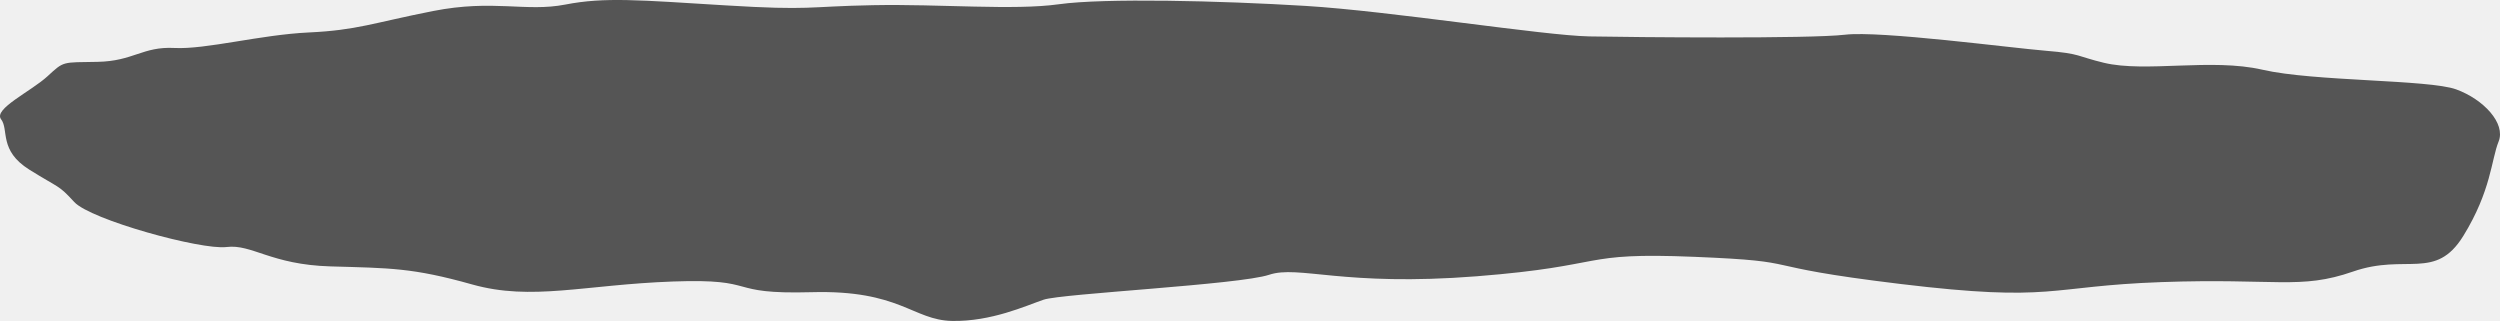
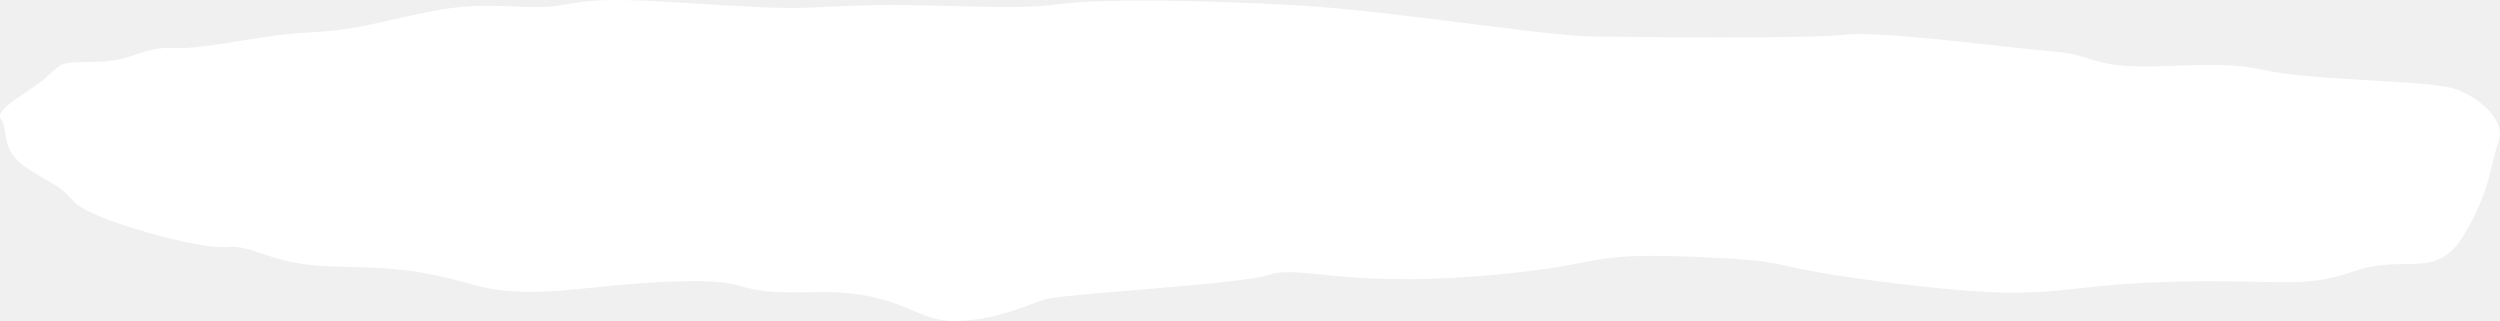
<svg xmlns="http://www.w3.org/2000/svg" width="273.934mm" height="35.168mm" viewBox="0 0 273.934 35.168" version="1.1" id="svg1" xml:space="preserve">
  <defs id="defs1" />
  <g id="layer1" transform="translate(22.92331,-146.8496)">
-     <path style="fill:#555555;stroke-width:0.9;stroke-linecap:round;stroke-linejoin:round" d="m 207.613,153.731 c -2.982,-0.716 -2.485,-1.003 -6.329,-1.316 -3.845,-0.313 -18.205,-2.22 -22.045,-1.762 -3.84,0.458 -23.008,0.28 -28.014,0.186 -5.006,-0.094 -21.763,-2.772 -31.1,-3.343 -9.337,-0.571 -22.072,-0.872 -27.022,-0.181 -4.95,0.692 -12.983,-0.041 -20.372,0.102 -7.389,0.143 -6.669,0.598 -16.144,0.021 -9.475,-0.577 -13.242,-0.931 -17.565,-0.089 -4.323,0.842 -7.881,-0.594 -14.49,0.709 -6.608,1.303 -8.306,2.099 -13.627,2.349 -5.321,0.25 -11.258,1.879 -14.728,1.699 -3.471,-0.18 -4.495,1.451 -8.413,1.52 -3.918,0.069 -3.65,-0.102 -5.475,1.574 -1.826,1.675 -5.967,3.588 -5.093,4.718 0.875,1.131 -0.27,3.417 3.091,5.518 3.361,2.101 3.15,1.614 4.928,3.551 1.778,1.937 13.897,5.278 16.68,4.93 2.783,-0.348 4.862,1.934 11.396,2.123 6.533,0.19 8.983,0.14 15.523,1.978 6.54,1.838 12.275,0.029 21.998,-0.323 9.723,-0.352 5.503,1.437 15.2,1.171 9.697,-0.266 11.079,3.07 15.391,3.149 4.312,0.078 8.058,-1.657 10.027,-2.327 1.969,-0.67 21.453,-1.642 24.707,-2.729 3.254,-1.086 8.098,1.318 22.756,0.163 14.658,-1.156 10.982,-2.662 23.862,-2.13 12.879,0.532 5.651,0.932 22.559,2.973 16.908,2.042 16.008,0.246 28.59,-0.204 12.583,-0.45 15.194,0.865 21.005,-1.156 5.811,-2.022 9.029,1.043 12.082,-3.905 3.053,-4.948 3.06,-8.344 3.866,-10.34 0.806,-1.996 -1.651,-4.627 -4.649,-5.717 -2.998,-1.09 -15.607,-0.857 -21.215,-2.152 -5.607,-1.294 -12.81,0.336 -17.378,-0.76 z" id="path1" />
+     <path style="fill:#ffffff;stroke:none;stroke-width:0.9;stroke-linecap:round;stroke-linejoin:round" d="m 207.613,153.731 c -2.982,-0.716 -2.485,-1.003 -6.329,-1.316 -3.845,-0.313 -18.205,-2.22 -22.045,-1.762 -3.84,0.458 -23.008,0.28 -28.014,0.186 -5.006,-0.094 -21.763,-2.772 -31.1,-3.343 -9.337,-0.571 -22.072,-0.872 -27.022,-0.181 -4.95,0.692 -12.983,-0.041 -20.372,0.102 -7.389,0.143 -6.669,0.598 -16.144,0.021 -9.475,-0.577 -13.242,-0.931 -17.565,-0.089 -4.323,0.842 -7.881,-0.594 -14.49,0.709 -6.608,1.303 -8.306,2.099 -13.627,2.349 -5.321,0.25 -11.258,1.879 -14.728,1.699 -3.471,-0.18 -4.495,1.451 -8.413,1.52 -3.918,0.069 -3.65,-0.102 -5.475,1.574 -1.826,1.675 -5.967,3.588 -5.093,4.718 0.875,1.131 -0.27,3.417 3.091,5.518 3.361,2.101 3.15,1.614 4.928,3.551 1.778,1.937 13.897,5.278 16.68,4.93 2.783,-0.348 4.862,1.934 11.396,2.123 6.533,0.19 8.983,0.14 15.523,1.978 6.54,1.838 12.275,0.029 21.998,-0.323 9.723,-0.352 5.503,1.437 15.2,1.171 9.697,-0.266 11.079,3.07 15.391,3.149 4.312,0.078 8.058,-1.657 10.027,-2.327 1.969,-0.67 21.453,-1.642 24.707,-2.729 3.254,-1.086 8.098,1.318 22.756,0.163 14.658,-1.156 10.982,-2.662 23.862,-2.13 12.879,0.532 5.651,0.932 22.559,2.973 16.908,2.042 16.008,0.246 28.59,-0.204 12.583,-0.45 15.194,0.865 21.005,-1.156 5.811,-2.022 9.029,1.043 12.082,-3.905 3.053,-4.948 3.06,-8.344 3.866,-10.34 0.806,-1.996 -1.651,-4.627 -4.649,-5.717 -2.998,-1.09 -15.607,-0.857 -21.215,-2.152 -5.607,-1.294 -12.81,0.336 -17.378,-0.76 z" id="path1" />
  </g>
</svg>
